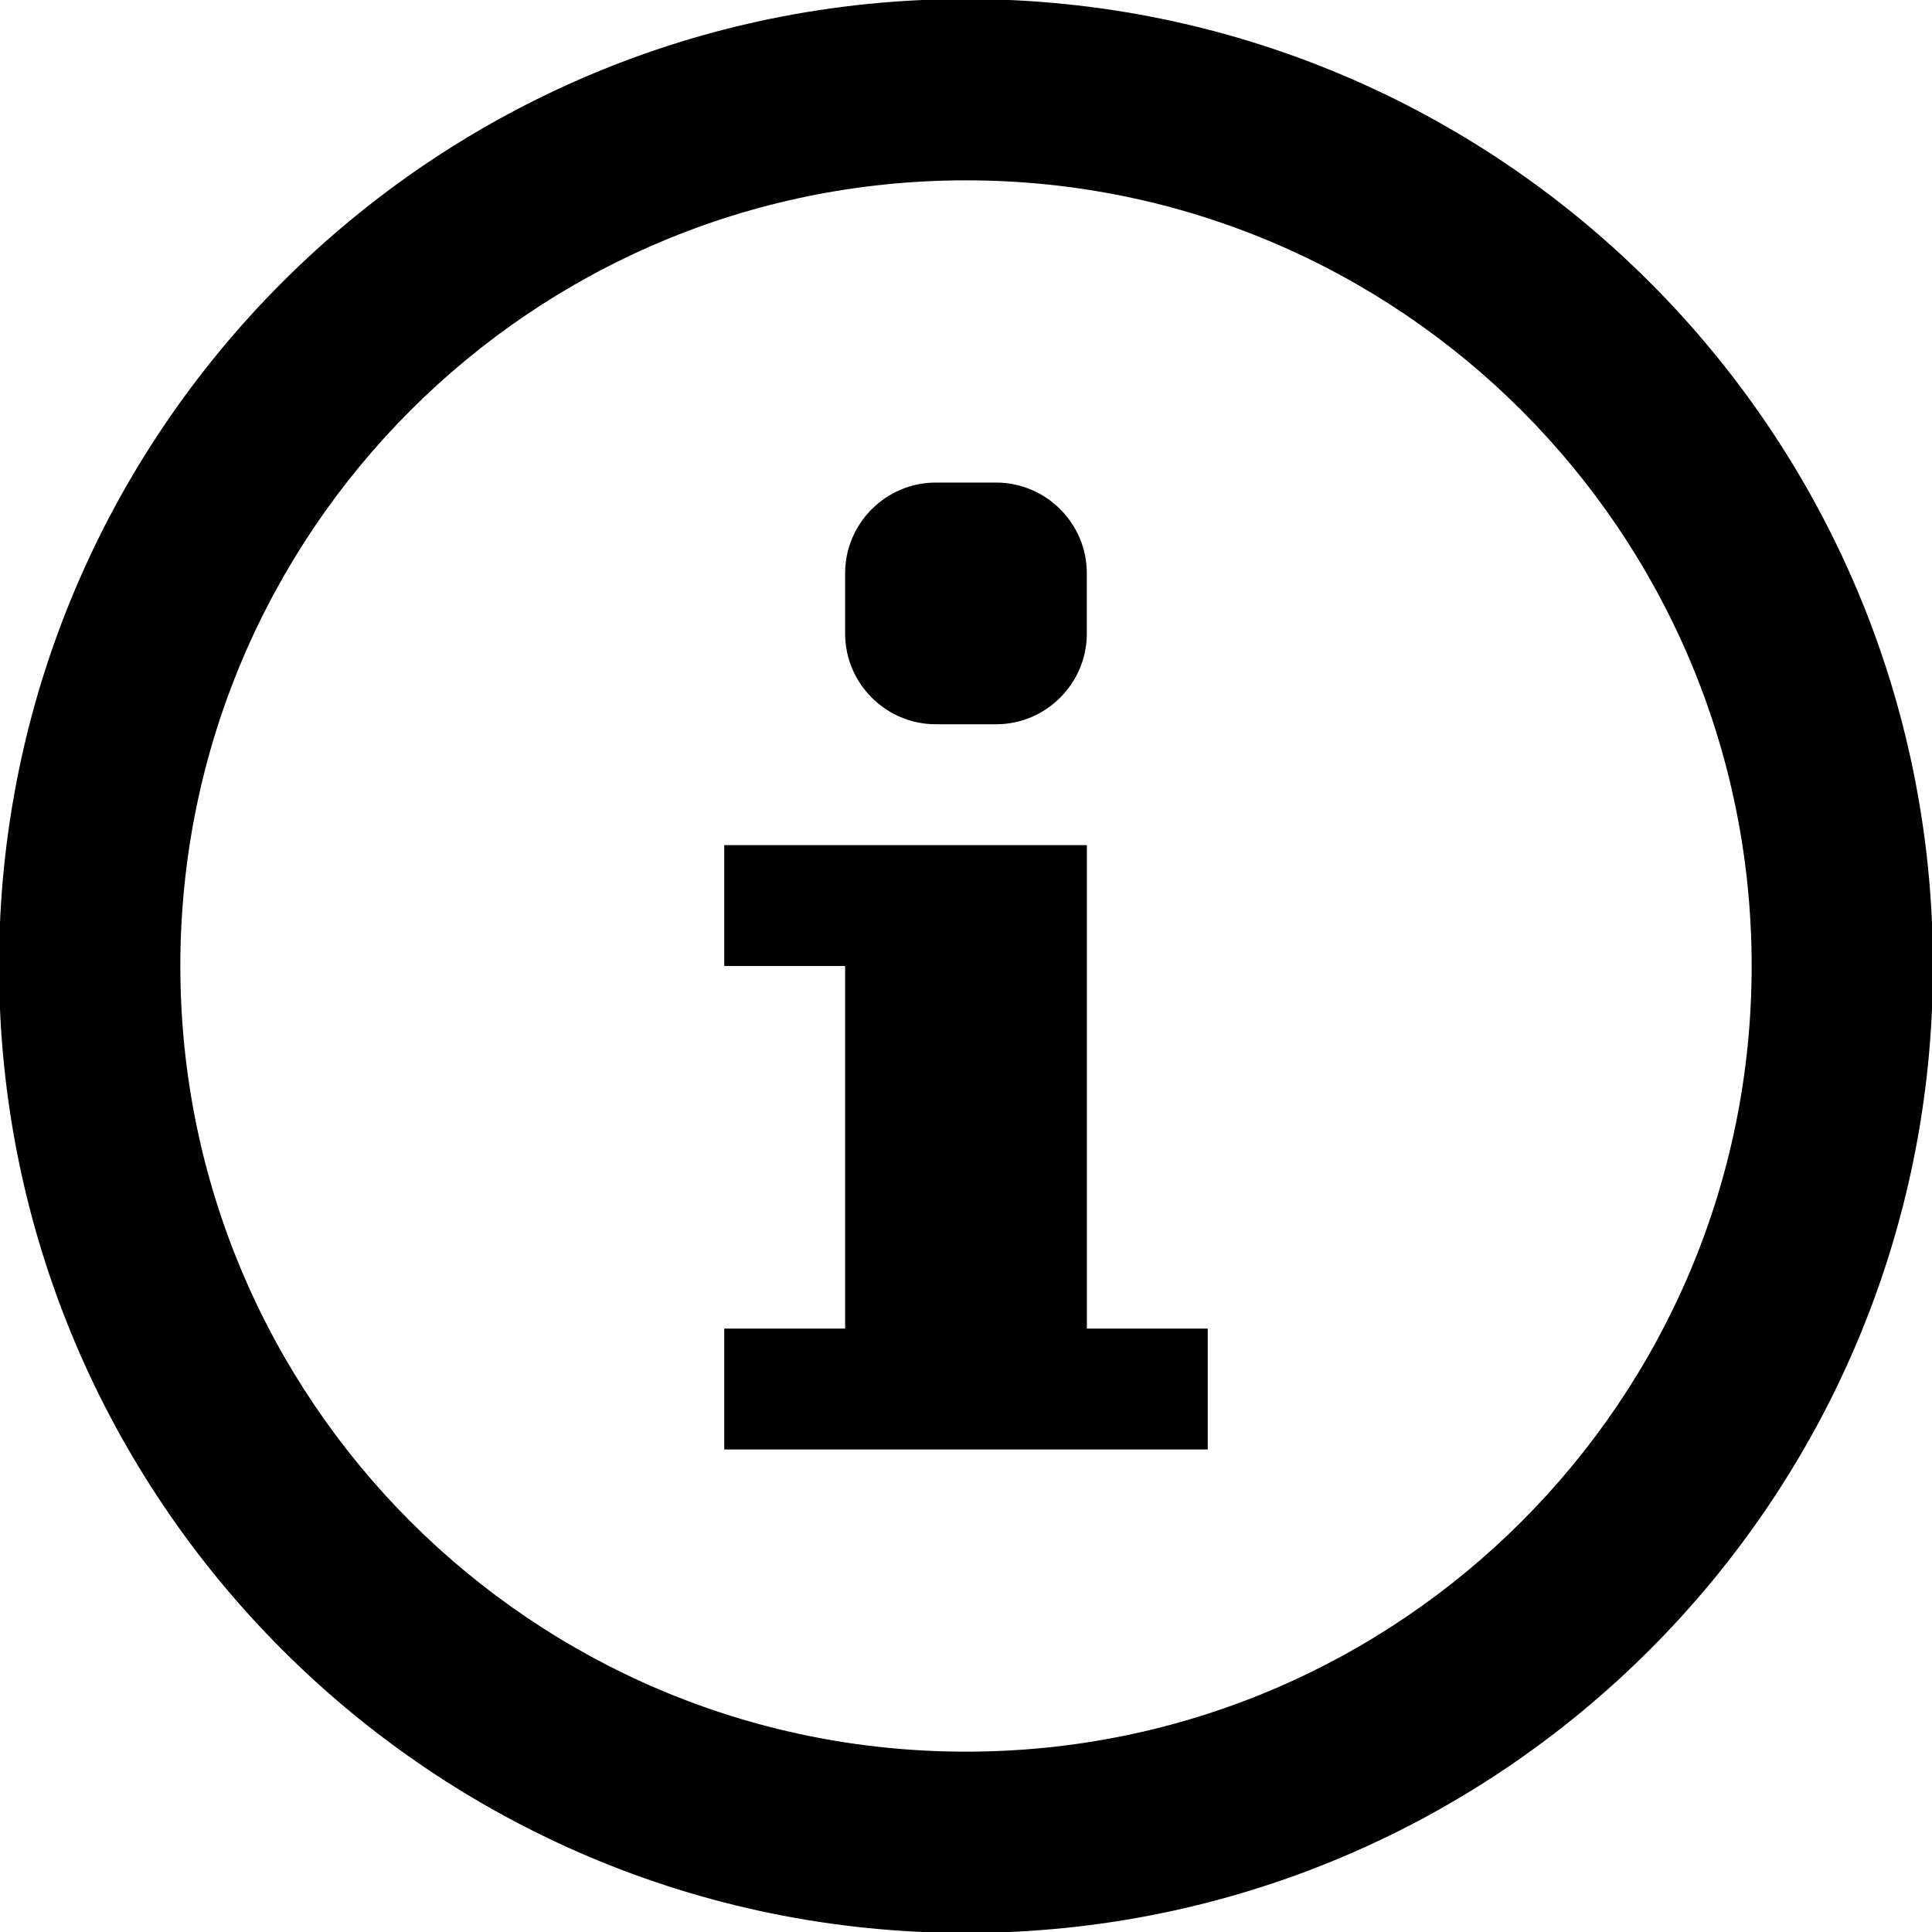
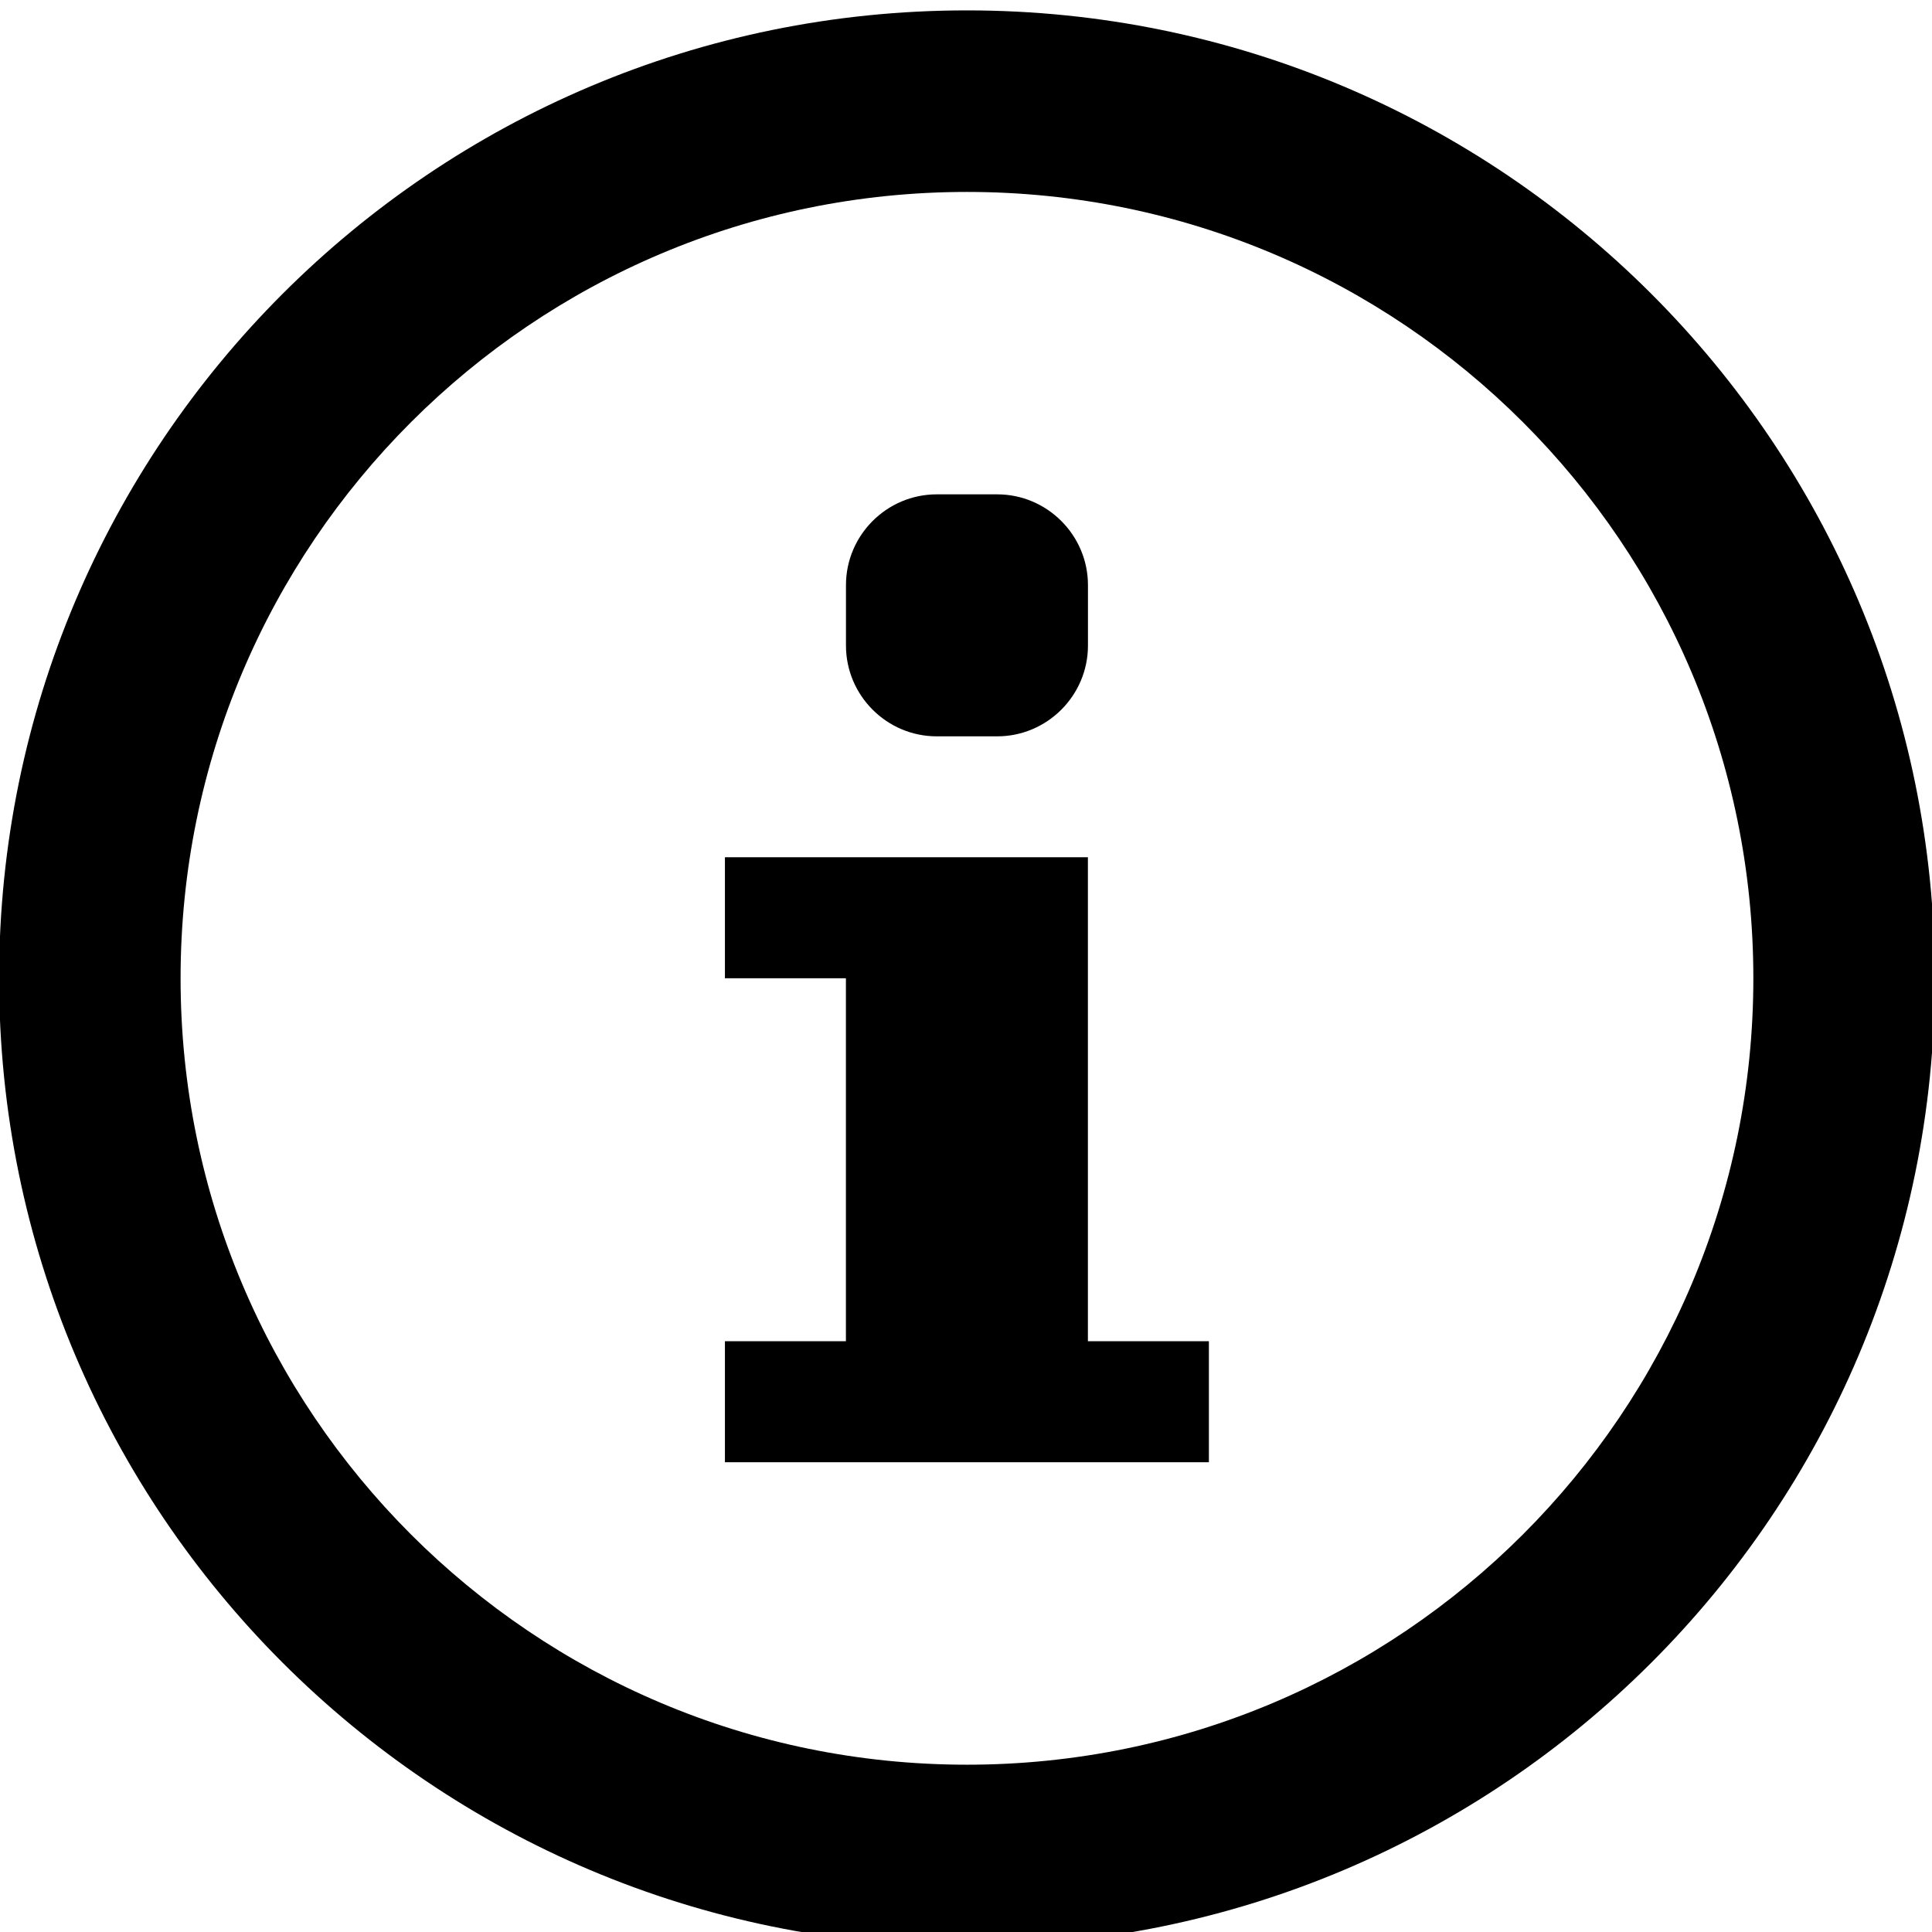
<svg xmlns="http://www.w3.org/2000/svg" version="1.1" width="32" height="32" viewBox="0 0 32 32">
-   <path d="M13.998 9.494c0-0.826 0.676-1.501 1.501-1.501h1.001c0.826 0 1.501 0.676 1.501 1.501v1.001c0 0.826-0.676 1.501-1.501 1.501h-1.001c-0.826 0-1.501-0.676-1.501-1.501v-1.001zM20.004 24.008h-8.008v-2.002h2.002v-6.006h-2.002v-2.002h6.006v8.008h2.002zM16-0.016c-8.845 0-16.016 7.17-16.016 16.016s7.17 16.016 16.016 16.016 16.016-7.17 16.016-16.016-7.17-16.016-16.016-16.016zM16 29.013c-7.187 0-13.013-5.826-13.013-13.013s5.826-13.013 13.013-13.013 13.013 5.826 13.013 13.013-5.826 13.013-13.013 13.013z" />
+   <path d="M14.012 9.691c0-0.827 0.676-1.503 1.503-1.503h1.002c0.827 0 1.503 0.676 1.503 1.503v1.002c0 0.827-0.676 1.503-1.503 1.503h-1.002c-0.827 0-1.503-0.676-1.503-1.503v-1.002zM20.023 24.219h-8.016v-2.004h2.004v-6.012h-2.004v-2.004h6.012v8.016h2.004zM16.016 0.172c-8.854 0-16.031 7.177-16.031 16.031s7.177 16.031 16.031 16.031 16.031-7.177 16.031-16.031-7.177-16.031-16.031-16.031zM16.016 29.229c-7.194 0-13.025-5.832-13.025-13.025s5.832-13.025 13.025-13.025 13.025 5.832 13.025 13.025-5.832 13.025-13.025 13.025z" />
</svg>
